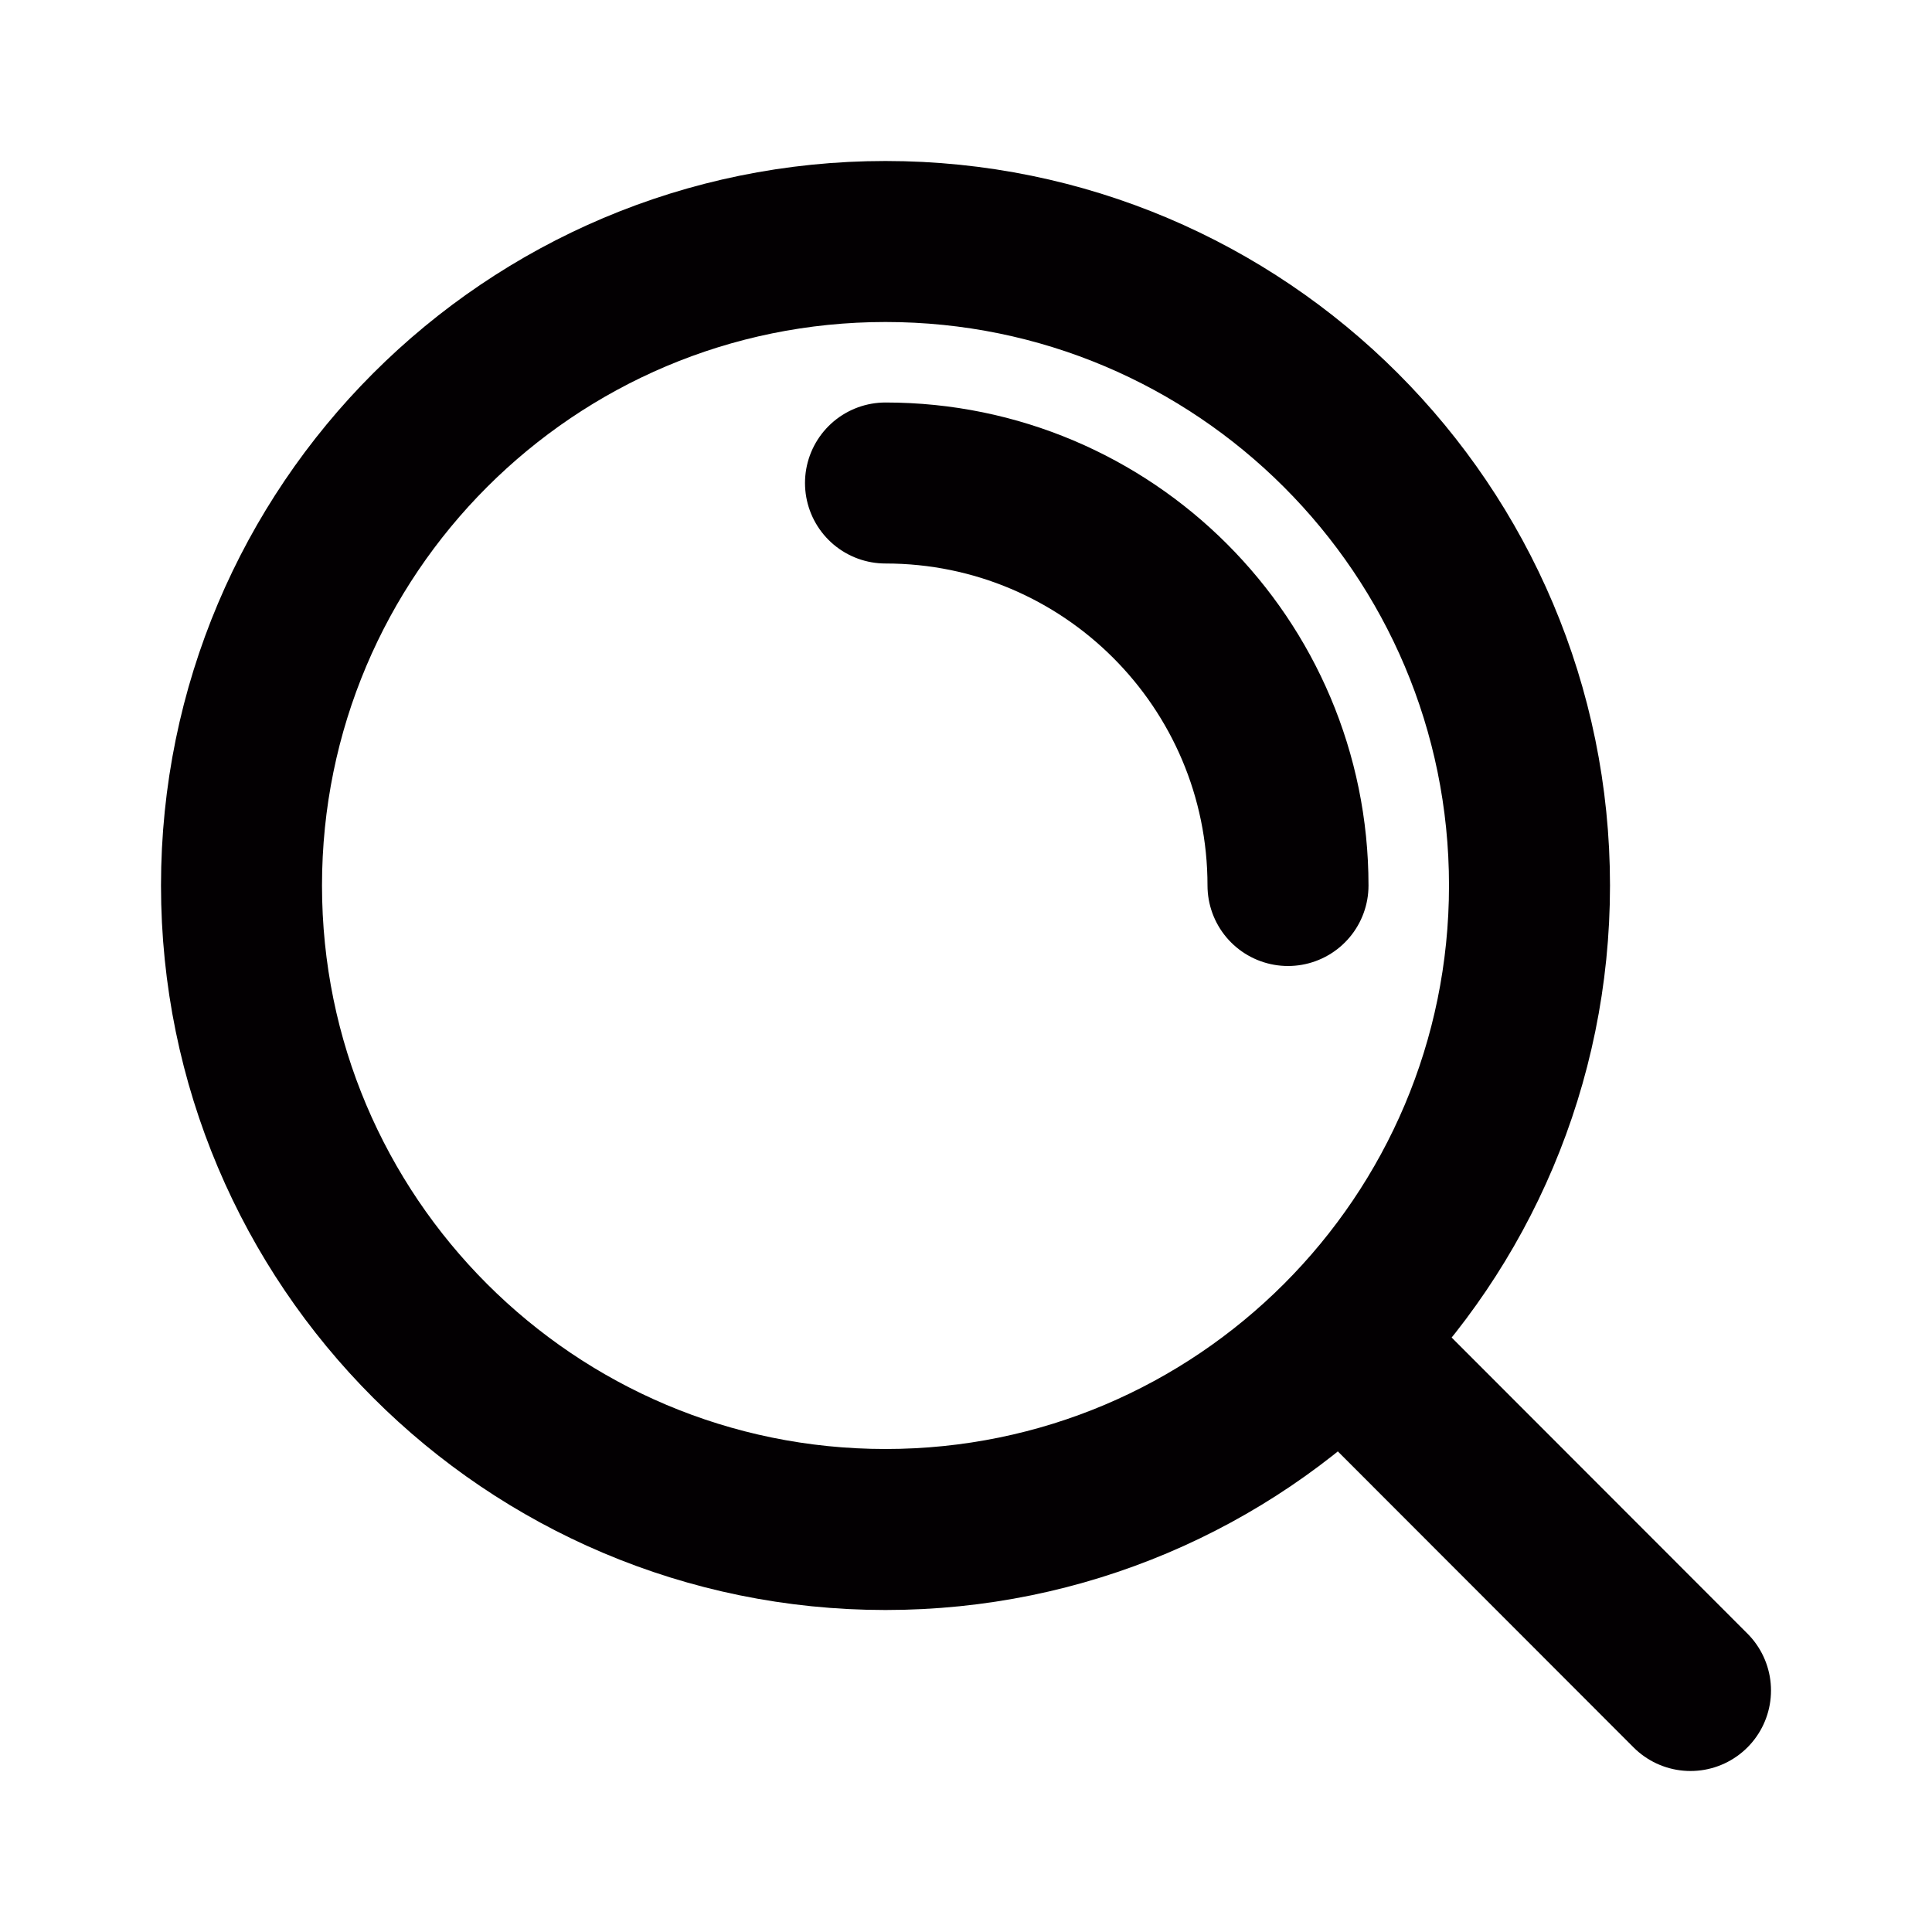
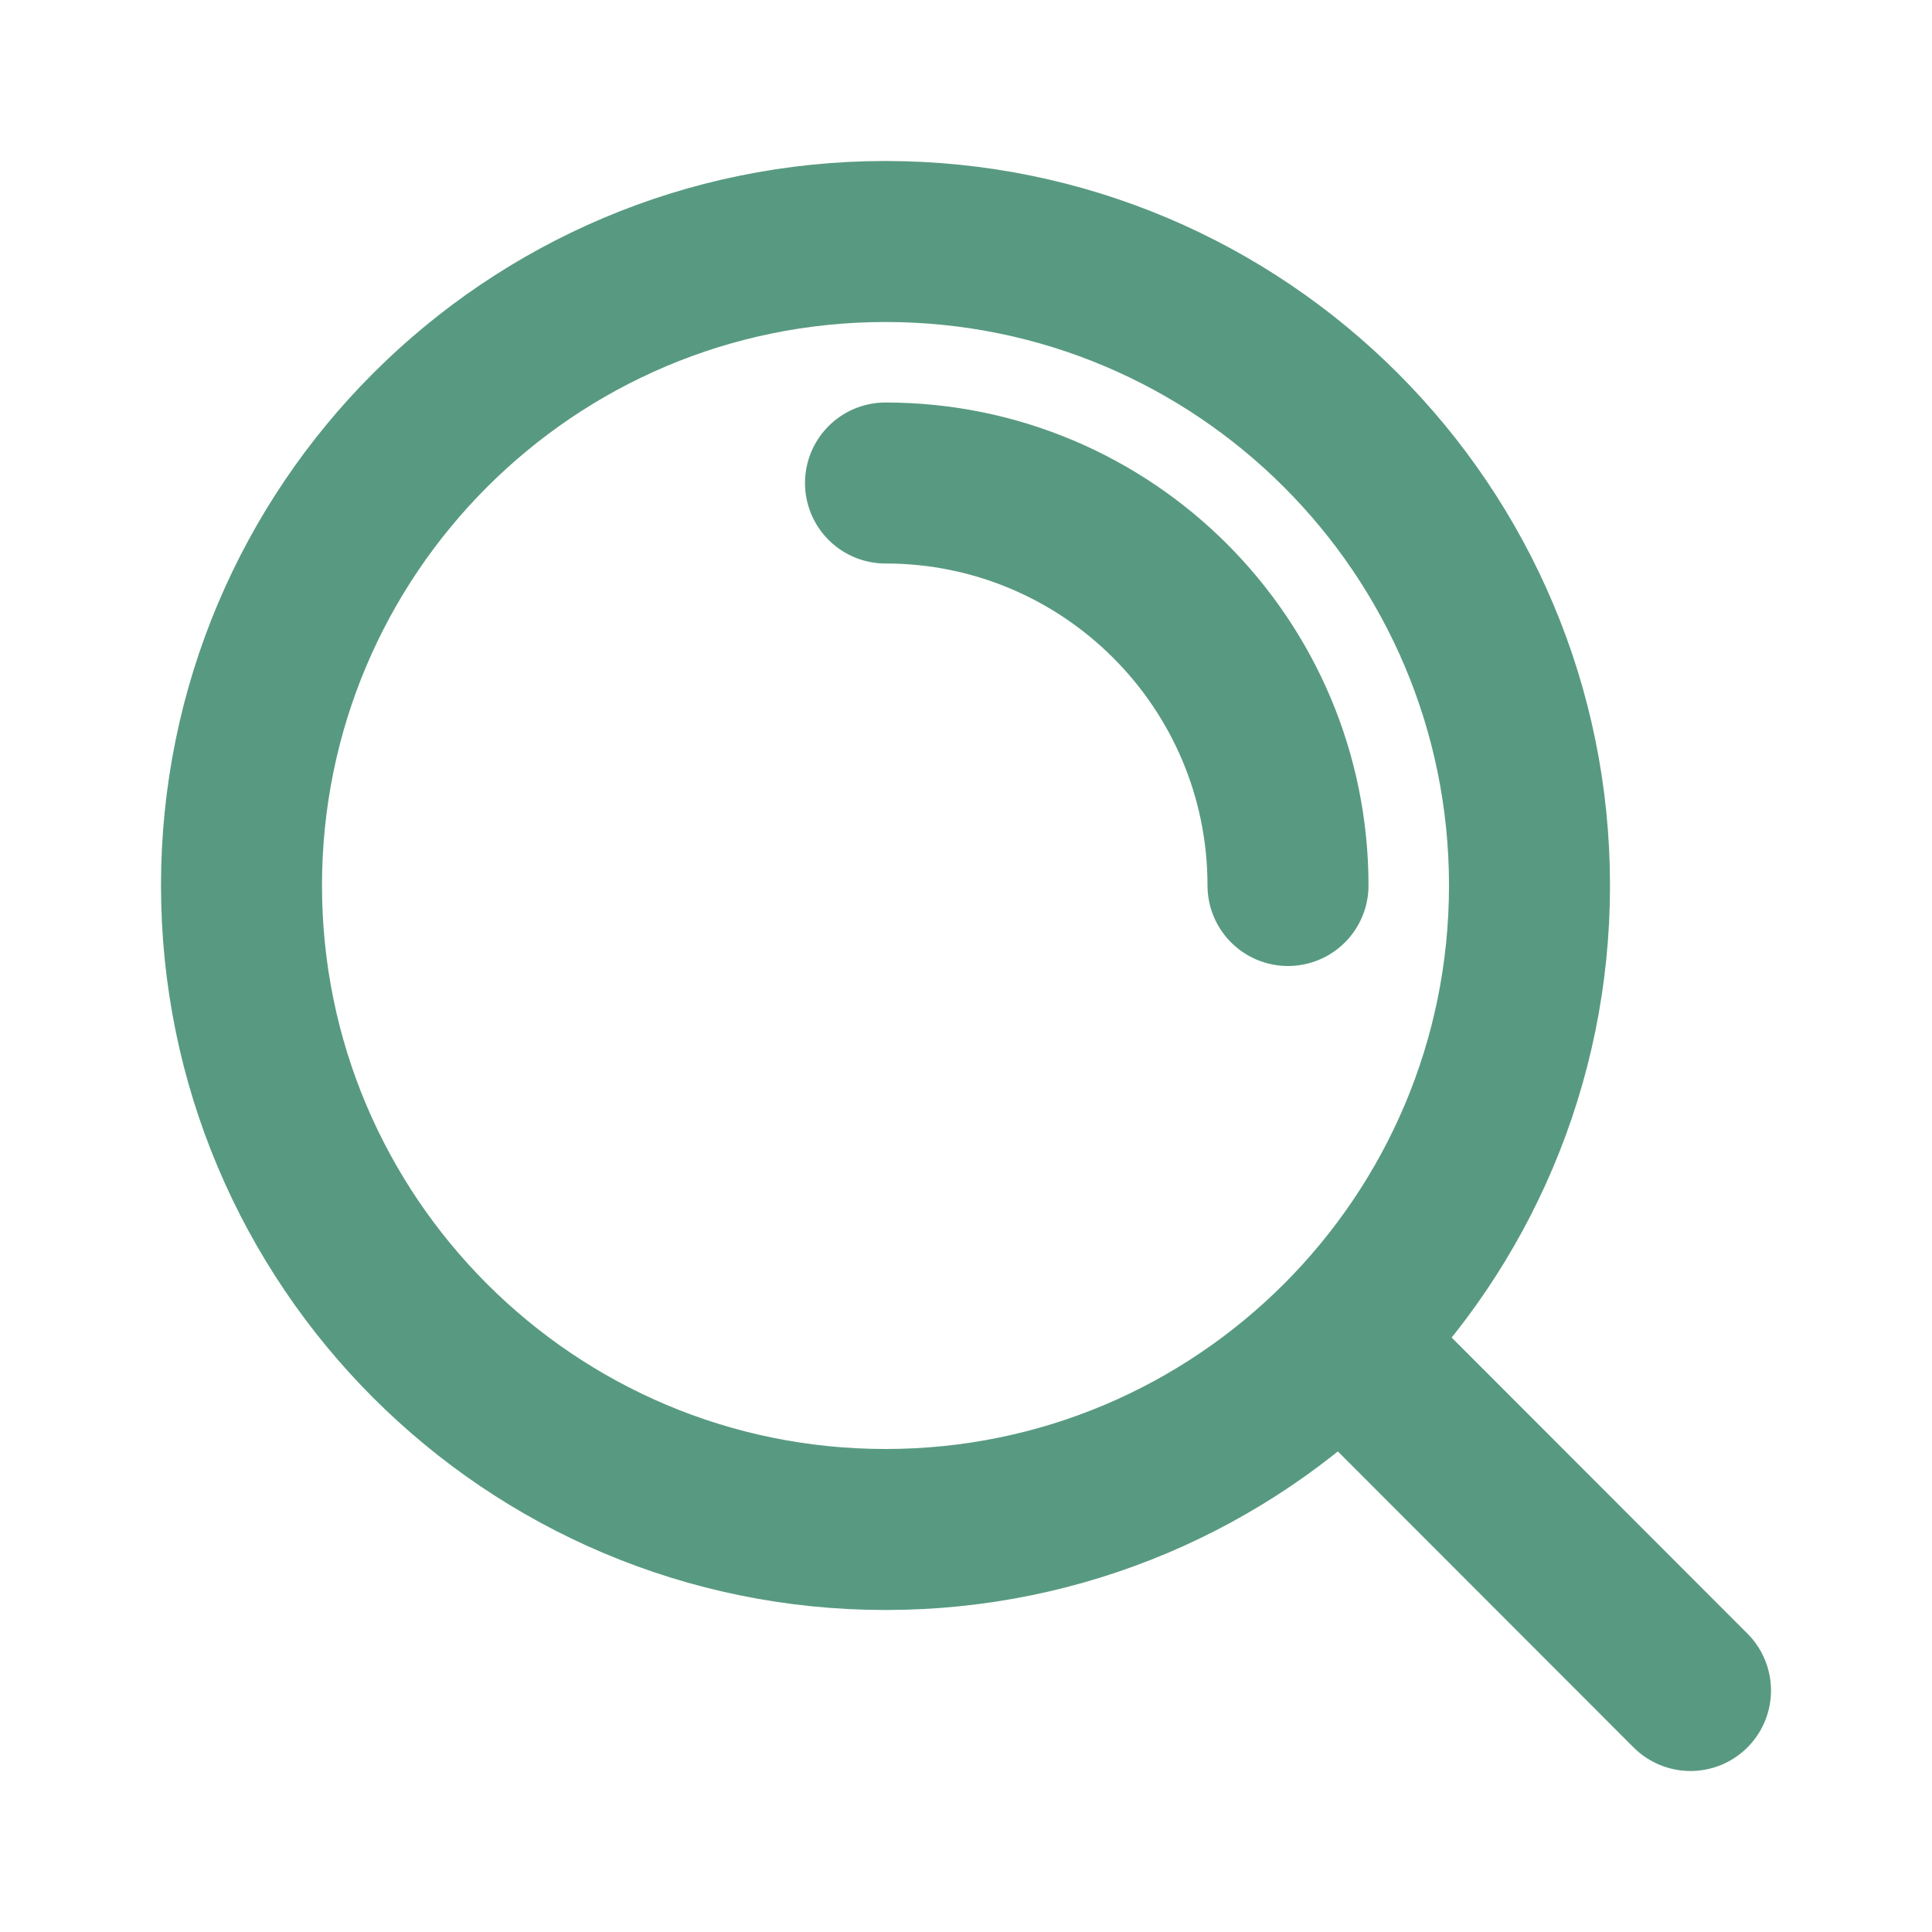
<svg xmlns="http://www.w3.org/2000/svg" width="800px" height="800px" viewBox="0 0 24 24" fill="none">
  <g id="SVGRepo_bgCarrier" stroke-width="0" />
  <g id="SVGRepo_tracerCarrier" stroke-linecap="round" stroke-linejoin="round" />
  <g id="SVGRepo_iconCarrier">
-     <path d="M11 6C13.761 6 16 8.239 16 11M16.659 16.655L21 21M19 11C19 15.418 15.418 19 11 19C6.582 19 3 15.418 3 11C3 6.582 6.582 3 11 3C15.418 3 19 6.582 19 11Z" stroke="#030002" stroke-width="2" stroke-linecap="round" stroke-linejoin="round" />
+     <path d="M11 6C13.761 6 16 8.239 16 11M16.659 16.655L21 21M19 11C19 15.418 15.418 19 11 19C6.582 19 3 15.418 3 11C3 6.582 6.582 3 11 3C15.418 3 19 6.582 19 11Z" stroke="#589a81" stroke-width="2" stroke-linecap="round" stroke-linejoin="round" />
  </g>
</svg>
